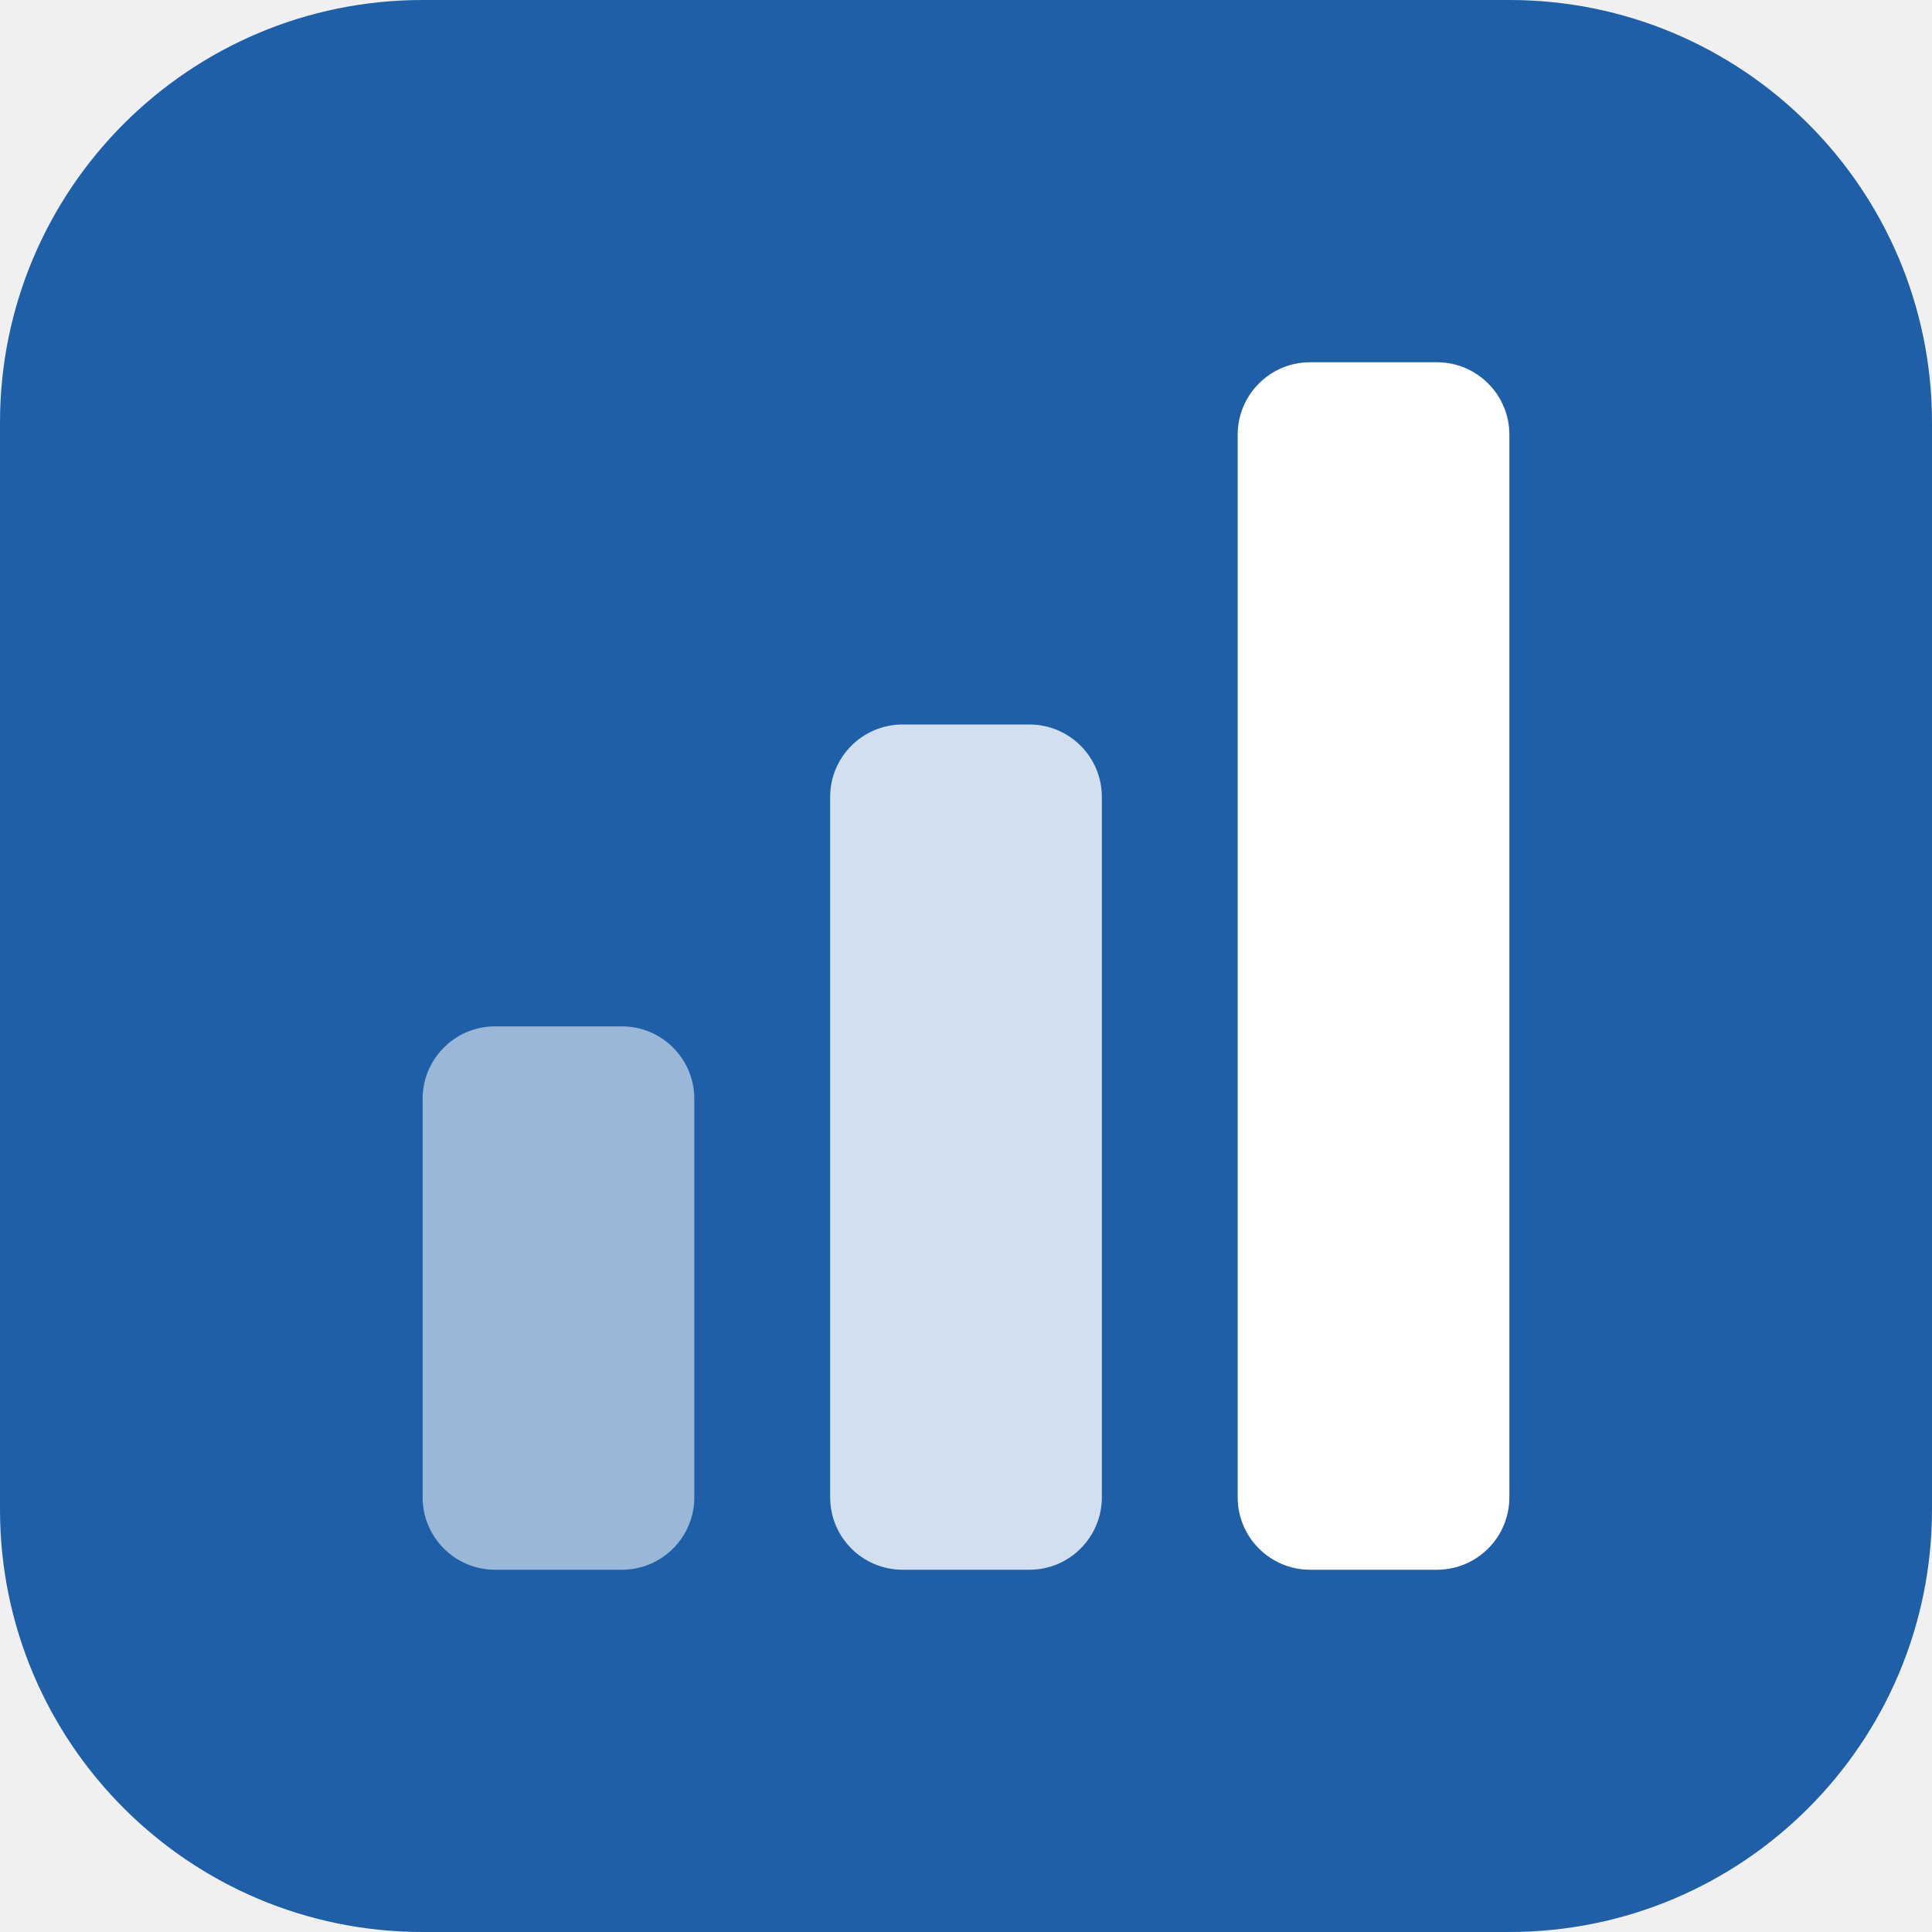
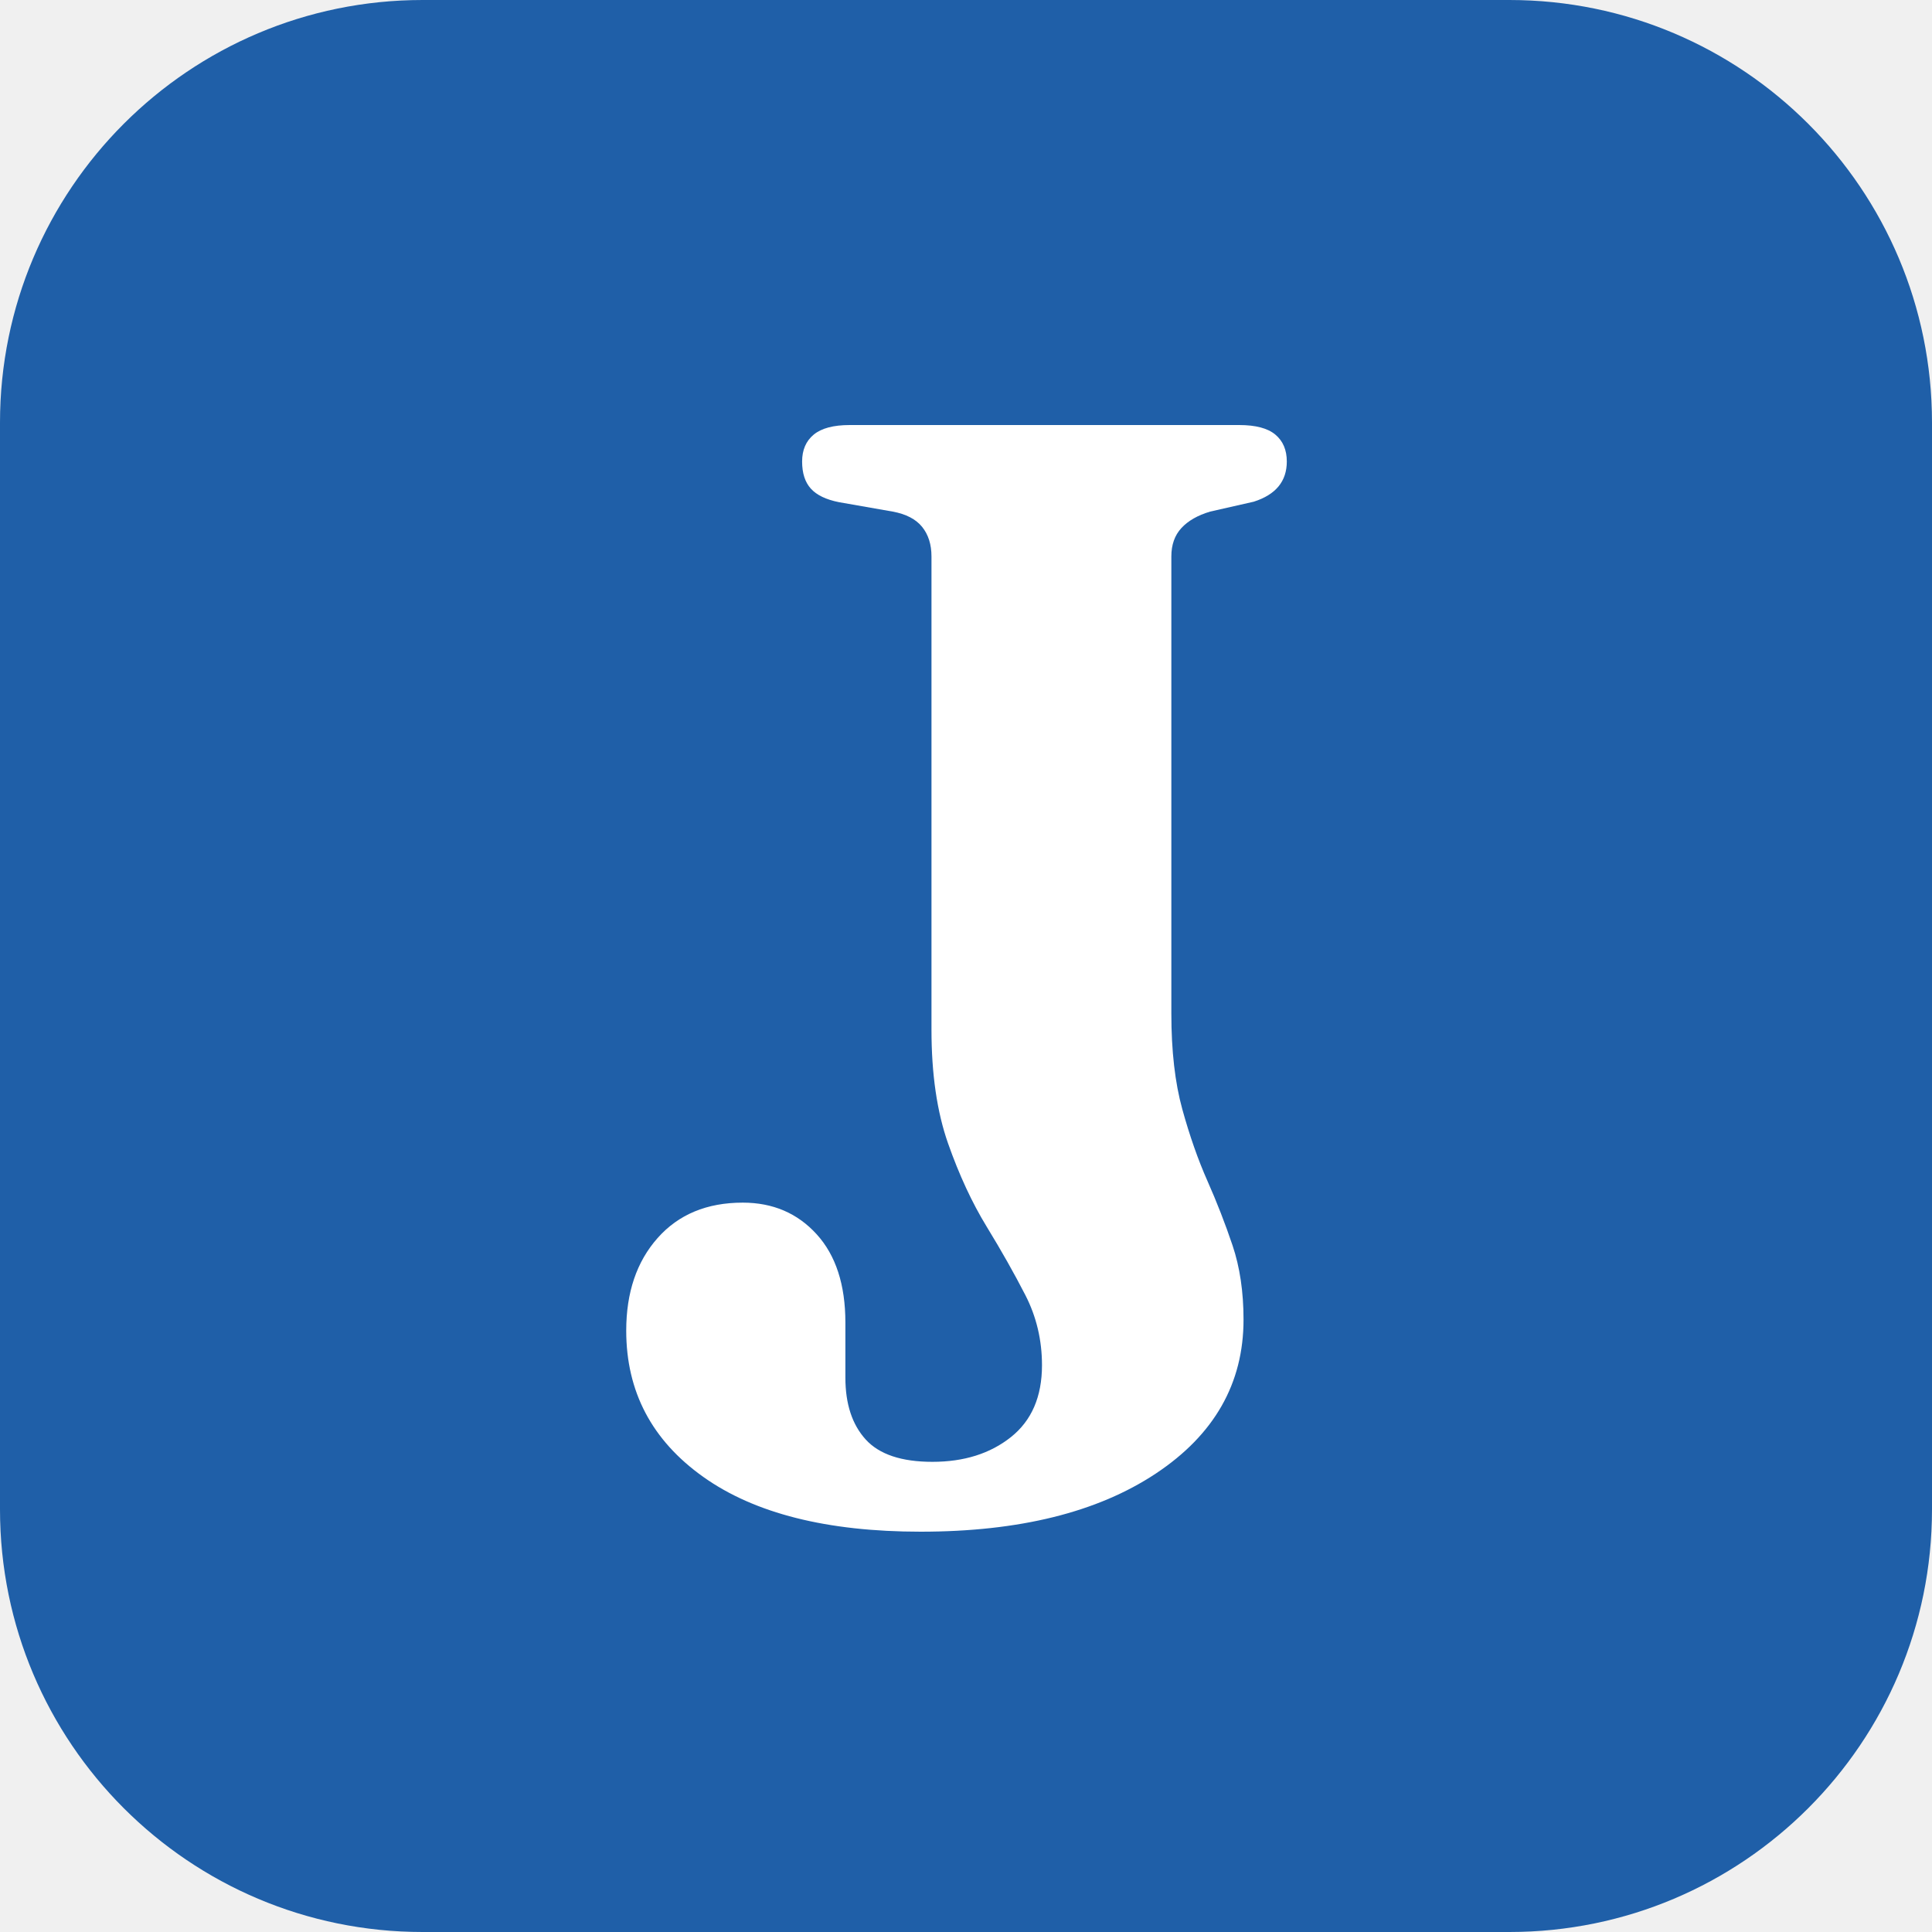
<svg xmlns="http://www.w3.org/2000/svg" viewBox="0 0 32 32">
  <rect width="32" height="32" rx="7" fill="#1f5fa8" />
-   <rect x="7" y="17" width="4.5" height="9" rx="1.2" fill="#ffffff" opacity="0.55" />
-   <rect x="13.75" y="12" width="4.5" height="14" rx="1.2" fill="#ffffff" opacity="0.8" />
-   <rect x="20.5" y="6" width="4.5" height="20" rx="1.2" fill="#ffffff" />
+   <path transform="translate(9.402 24.960) scale(0.0128 -0.0128)" fill="#ffffff" d="M874.589 242.398Q874.589 118.599 761.19 43.299Q647.792 -32 456.795 -32Q275.198 -32 175.5 38.899Q75.802 109.799 75.802 228.197Q75.802 302.195 116.401 347.994Q157 393.793 226.598 393.793Q284.996 393.793 322.195 352.894Q359.394 311.995 359.394 238.597V167.398Q359.394 116.198 385.694 87.298Q411.994 58.398 471.995 58.398Q533.395 58.398 573.596 90.399Q613.797 122.399 613.797 183.399Q613.797 232.199 592.297 274.099Q570.797 315.999 542.297 362.599Q513.797 409.198 492.297 470.298Q470.798 531.397 470.798 617.596V1230.003Q470.798 1253.203 458.698 1268.203Q446.598 1283.203 420.598 1288.003L350.997 1300.203Q325.997 1305.203 314.698 1317.702Q303.398 1330.202 303.398 1352.801Q303.398 1375.201 318.397 1387.6Q333.397 1400 364.996 1400H868.99Q900.99 1400 915.789 1387.6Q930.589 1375.201 930.589 1352.801Q930.589 1314.402 887.789 1300.803L831.388 1288.003Q807.188 1280.803 794.188 1266.703Q781.188 1252.603 781.188 1230.003V638.396Q781.188 565.996 795.388 514.596Q809.588 463.197 827.888 421.897Q846.189 380.597 860.389 338.397Q874.589 296.197 874.589 242.398Z" />
</svg>
